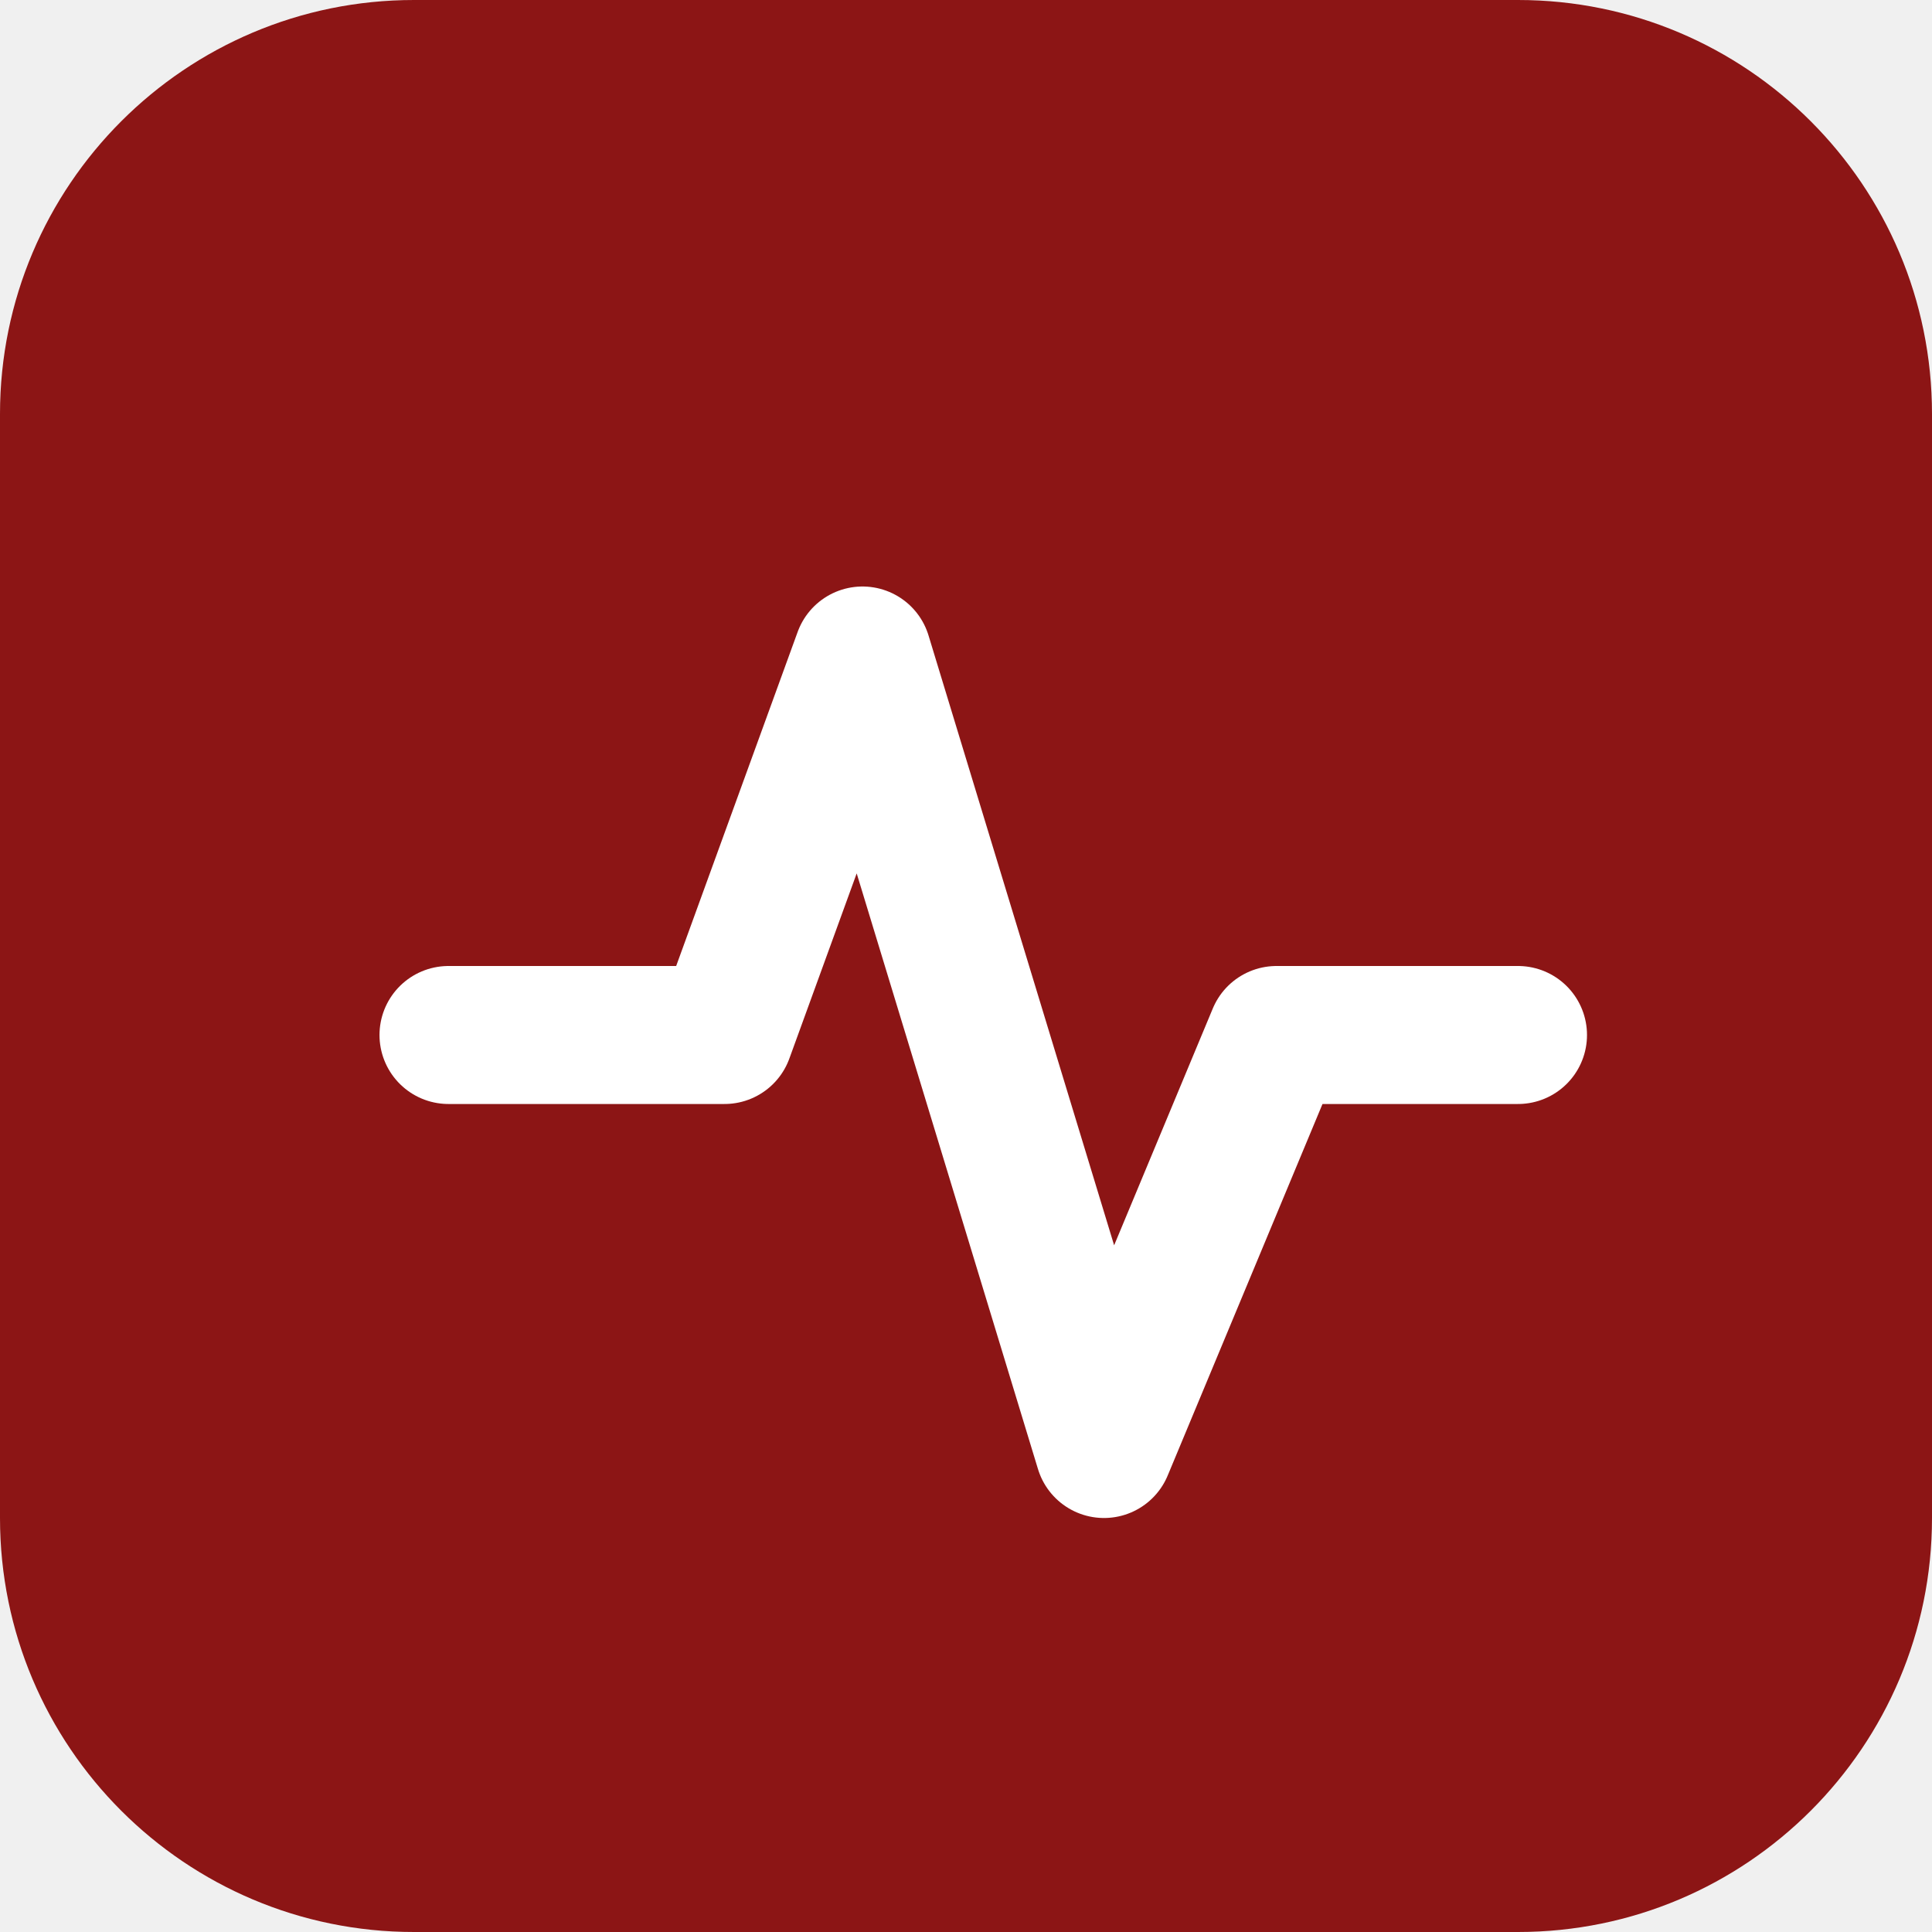
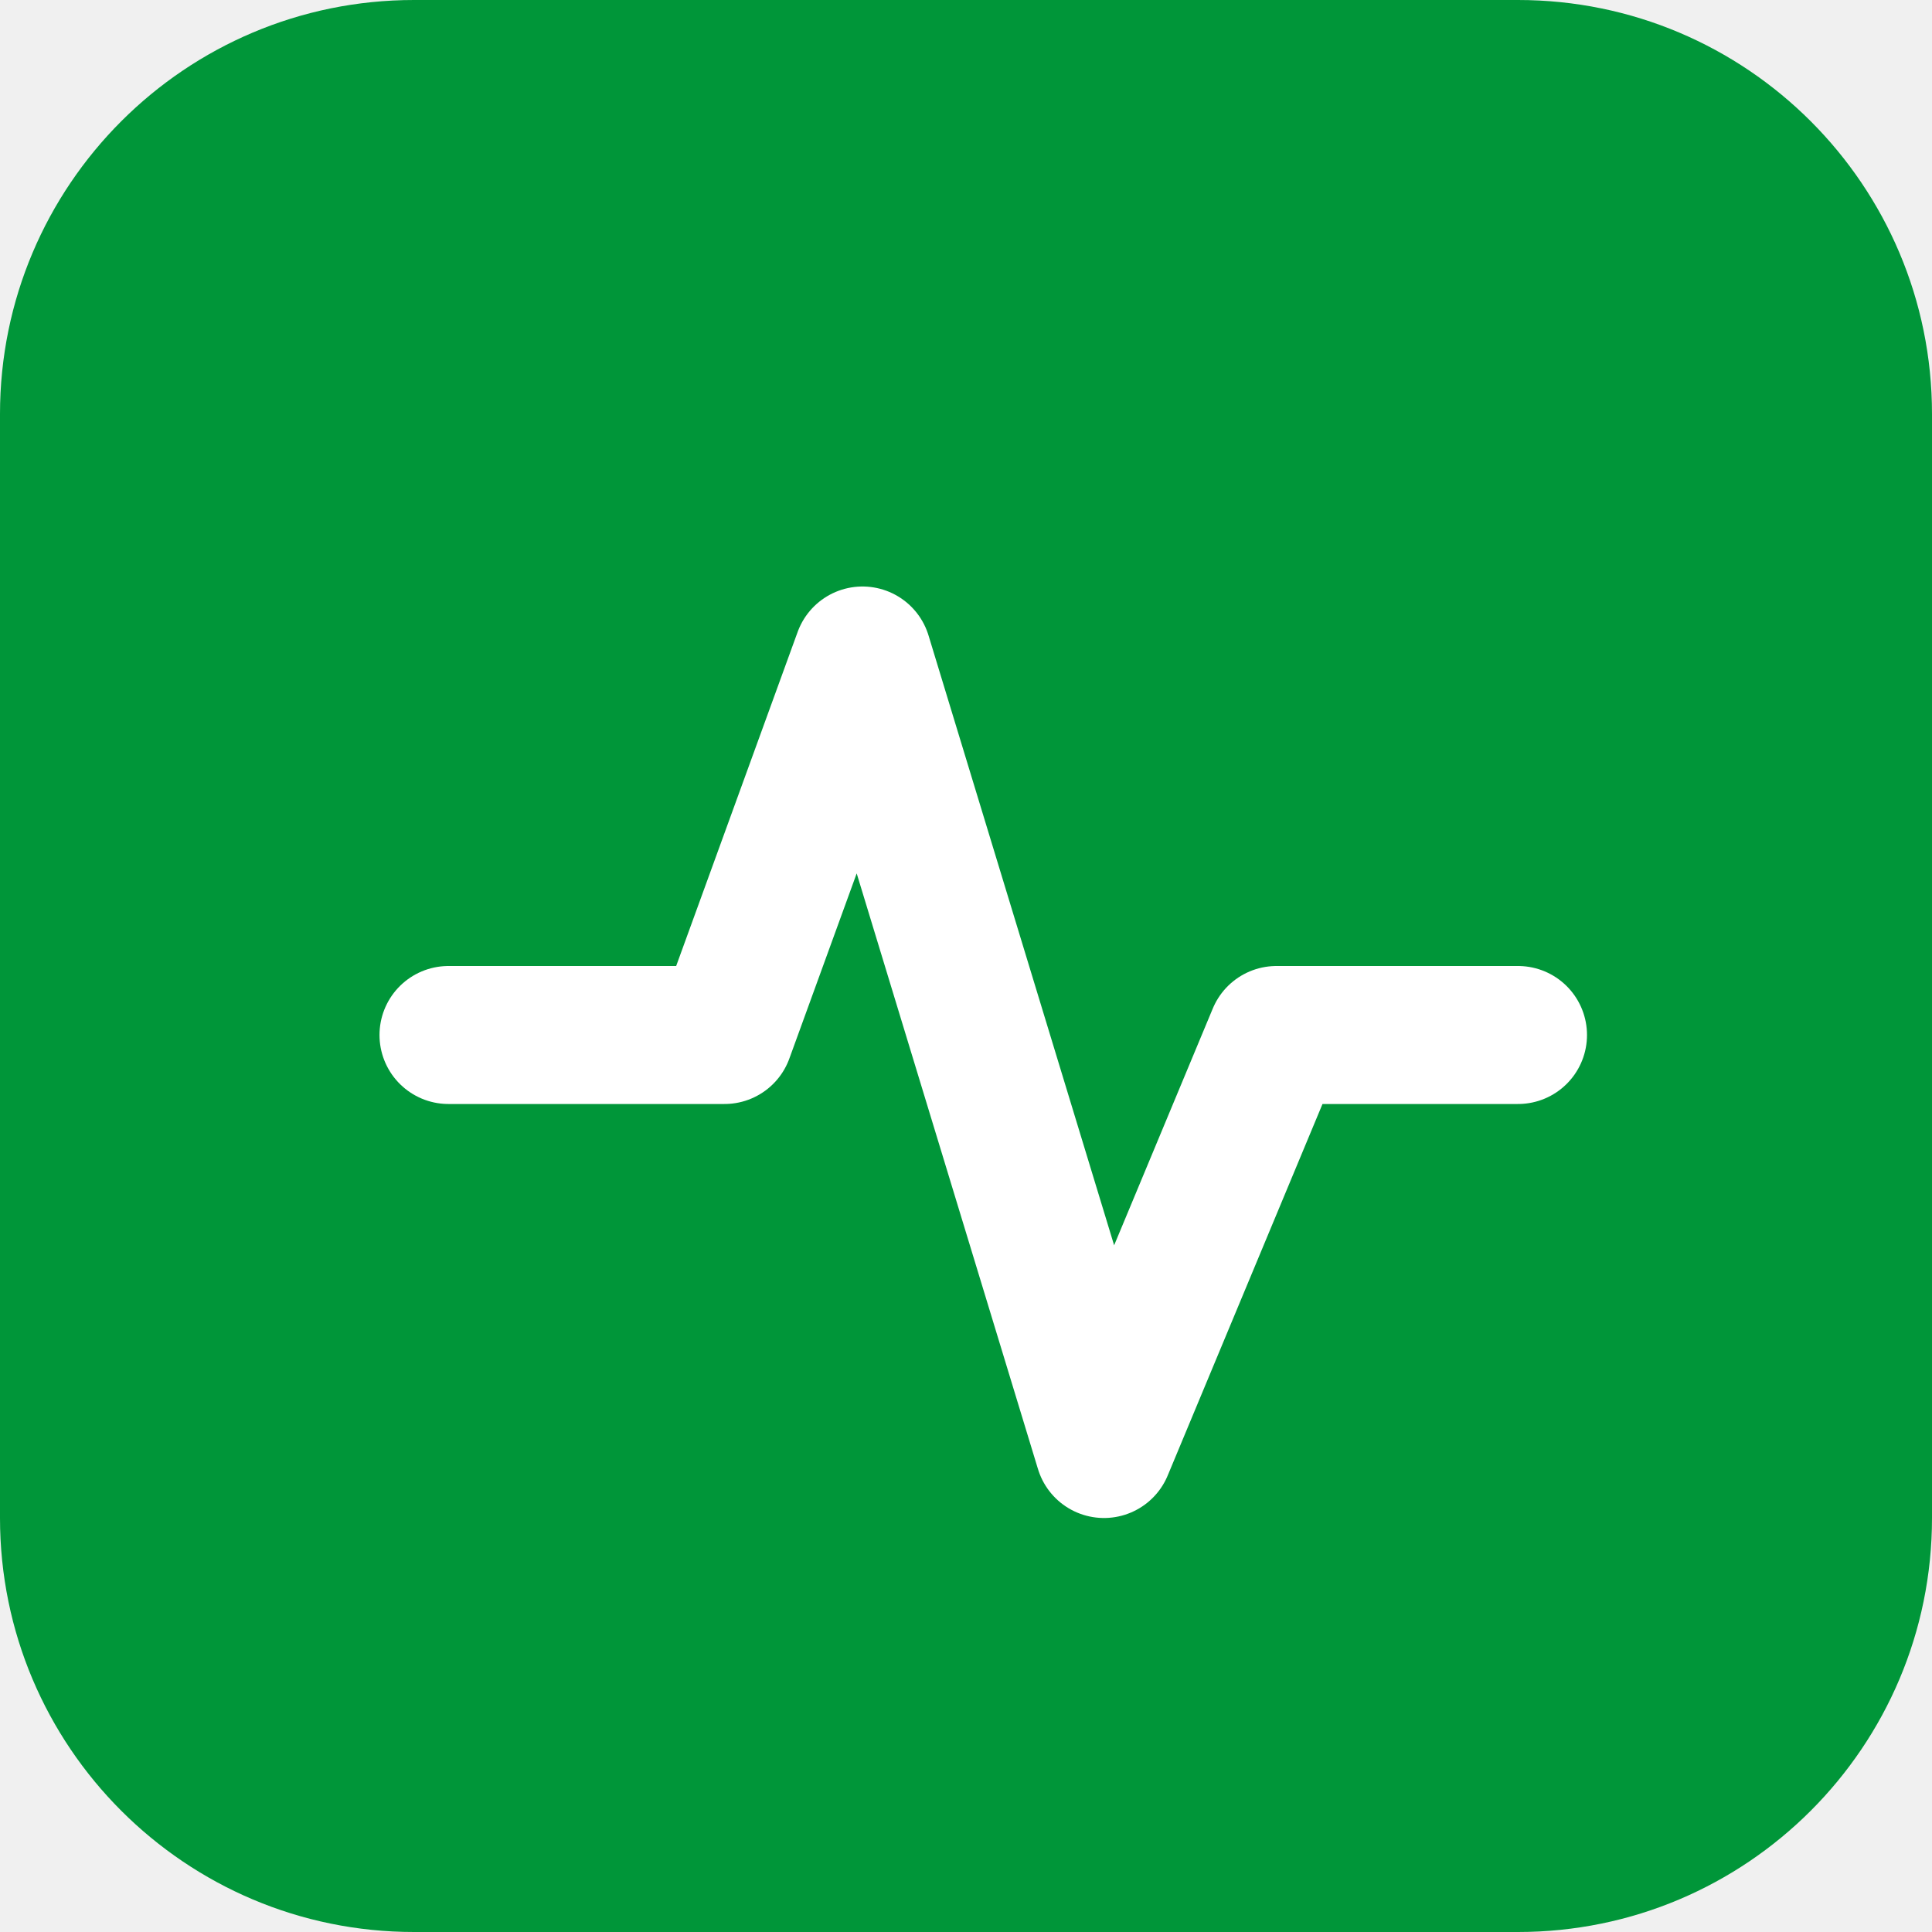
<svg xmlns="http://www.w3.org/2000/svg" viewBox="0 0 56 56" role="img" aria-labelledby="title">
-   <rect width="56" height="56" rx="12" fill="#8C1515" />
+   <rect width="56" height="56" rx="12" fill="#009639" />
  <path d="M13 30h8l4-11 7 23 5-12h7" fill="none" stroke="#fff" stroke-width="4" stroke-linecap="round" stroke-linejoin="round" />
</svg>
